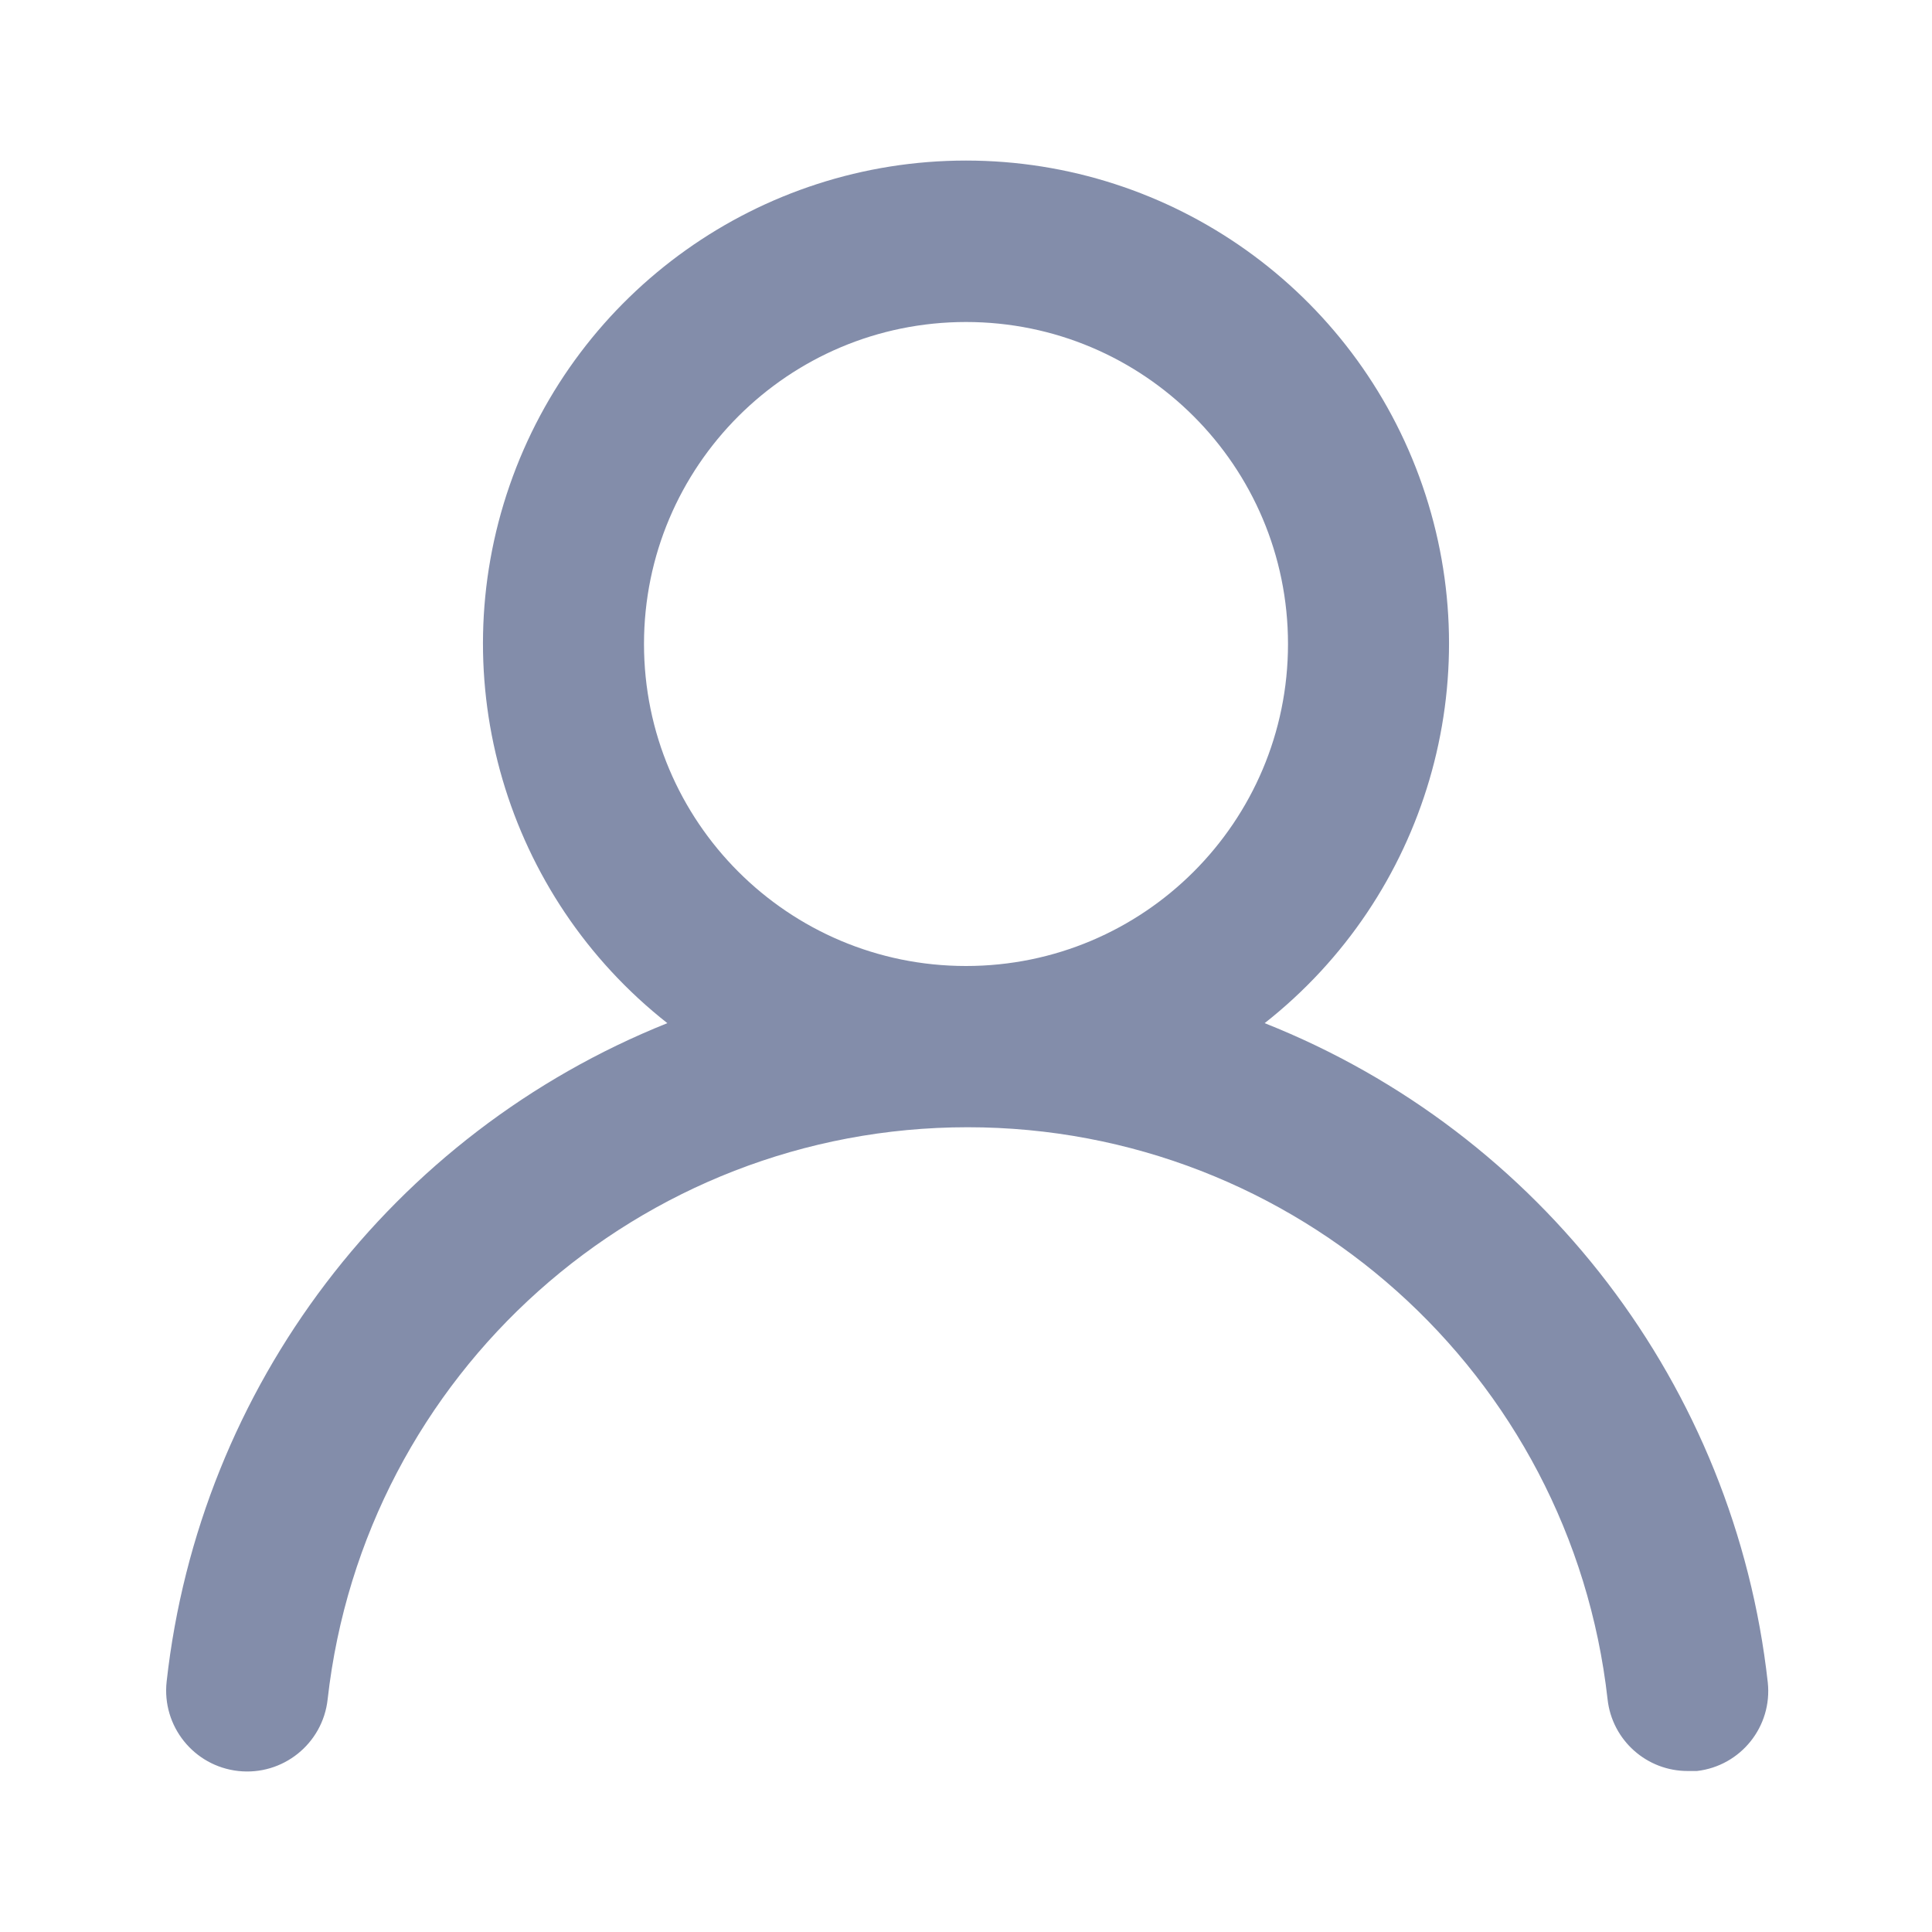
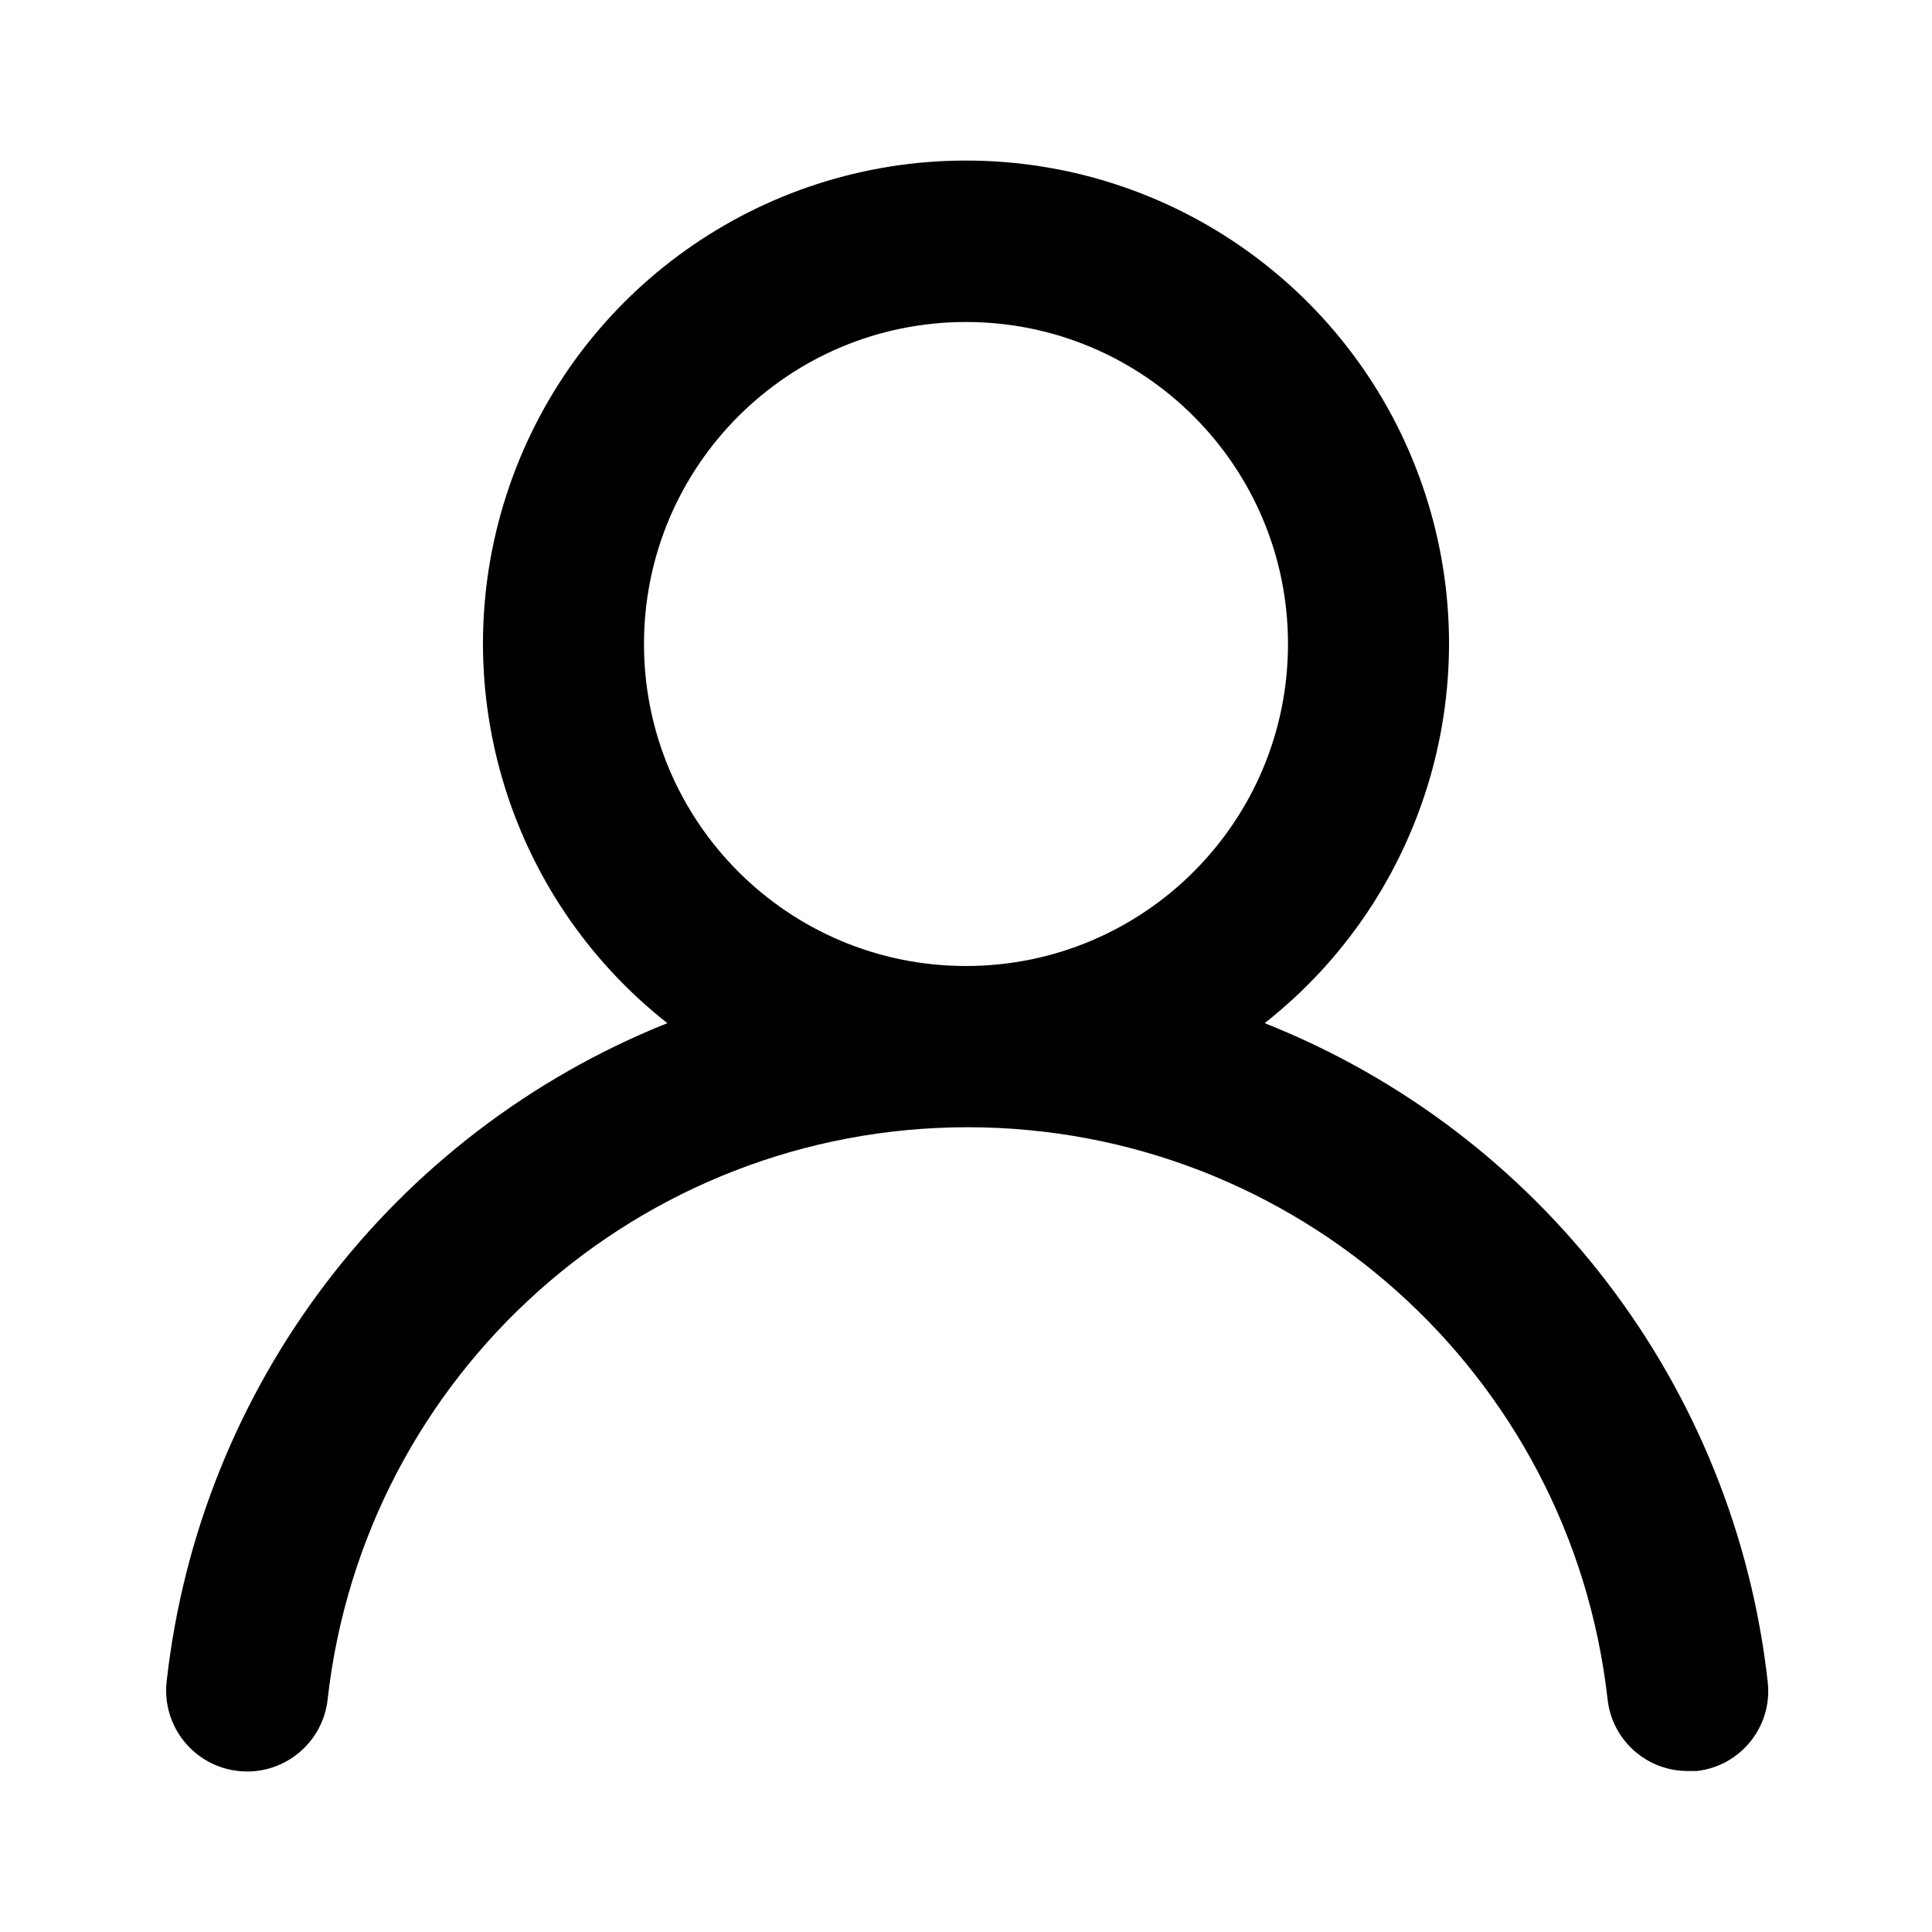
<svg xmlns="http://www.w3.org/2000/svg" viewBox="0 0 24 24">
-   <path fill="#838DAA" d="M15.71,12.71a6,6,0,1,0-7.42,0,10,10,0,0,0-6.22,8.18,1,1,0,0,0,2,.22,8,8,0,0,1,15.9,0,1,1,0,0,0,1,.89h.11a1,1,0,0,0,.88-1.1A10,10,0,0,0,15.71,12.71ZM12,12a4,4,0,1,1,4-4A4,4,0,0,1,12,12Z" />
+   <path fill="currentColor" d="M15.71,12.71a6,6,0,1,0-7.42,0,10,10,0,0,0-6.22,8.18,1,1,0,0,0,2,.22,8,8,0,0,1,15.9,0,1,1,0,0,0,1,.89h.11a1,1,0,0,0,.88-1.1A10,10,0,0,0,15.71,12.71ZM12,12a4,4,0,1,1,4-4A4,4,0,0,1,12,12Z" />
</svg>
